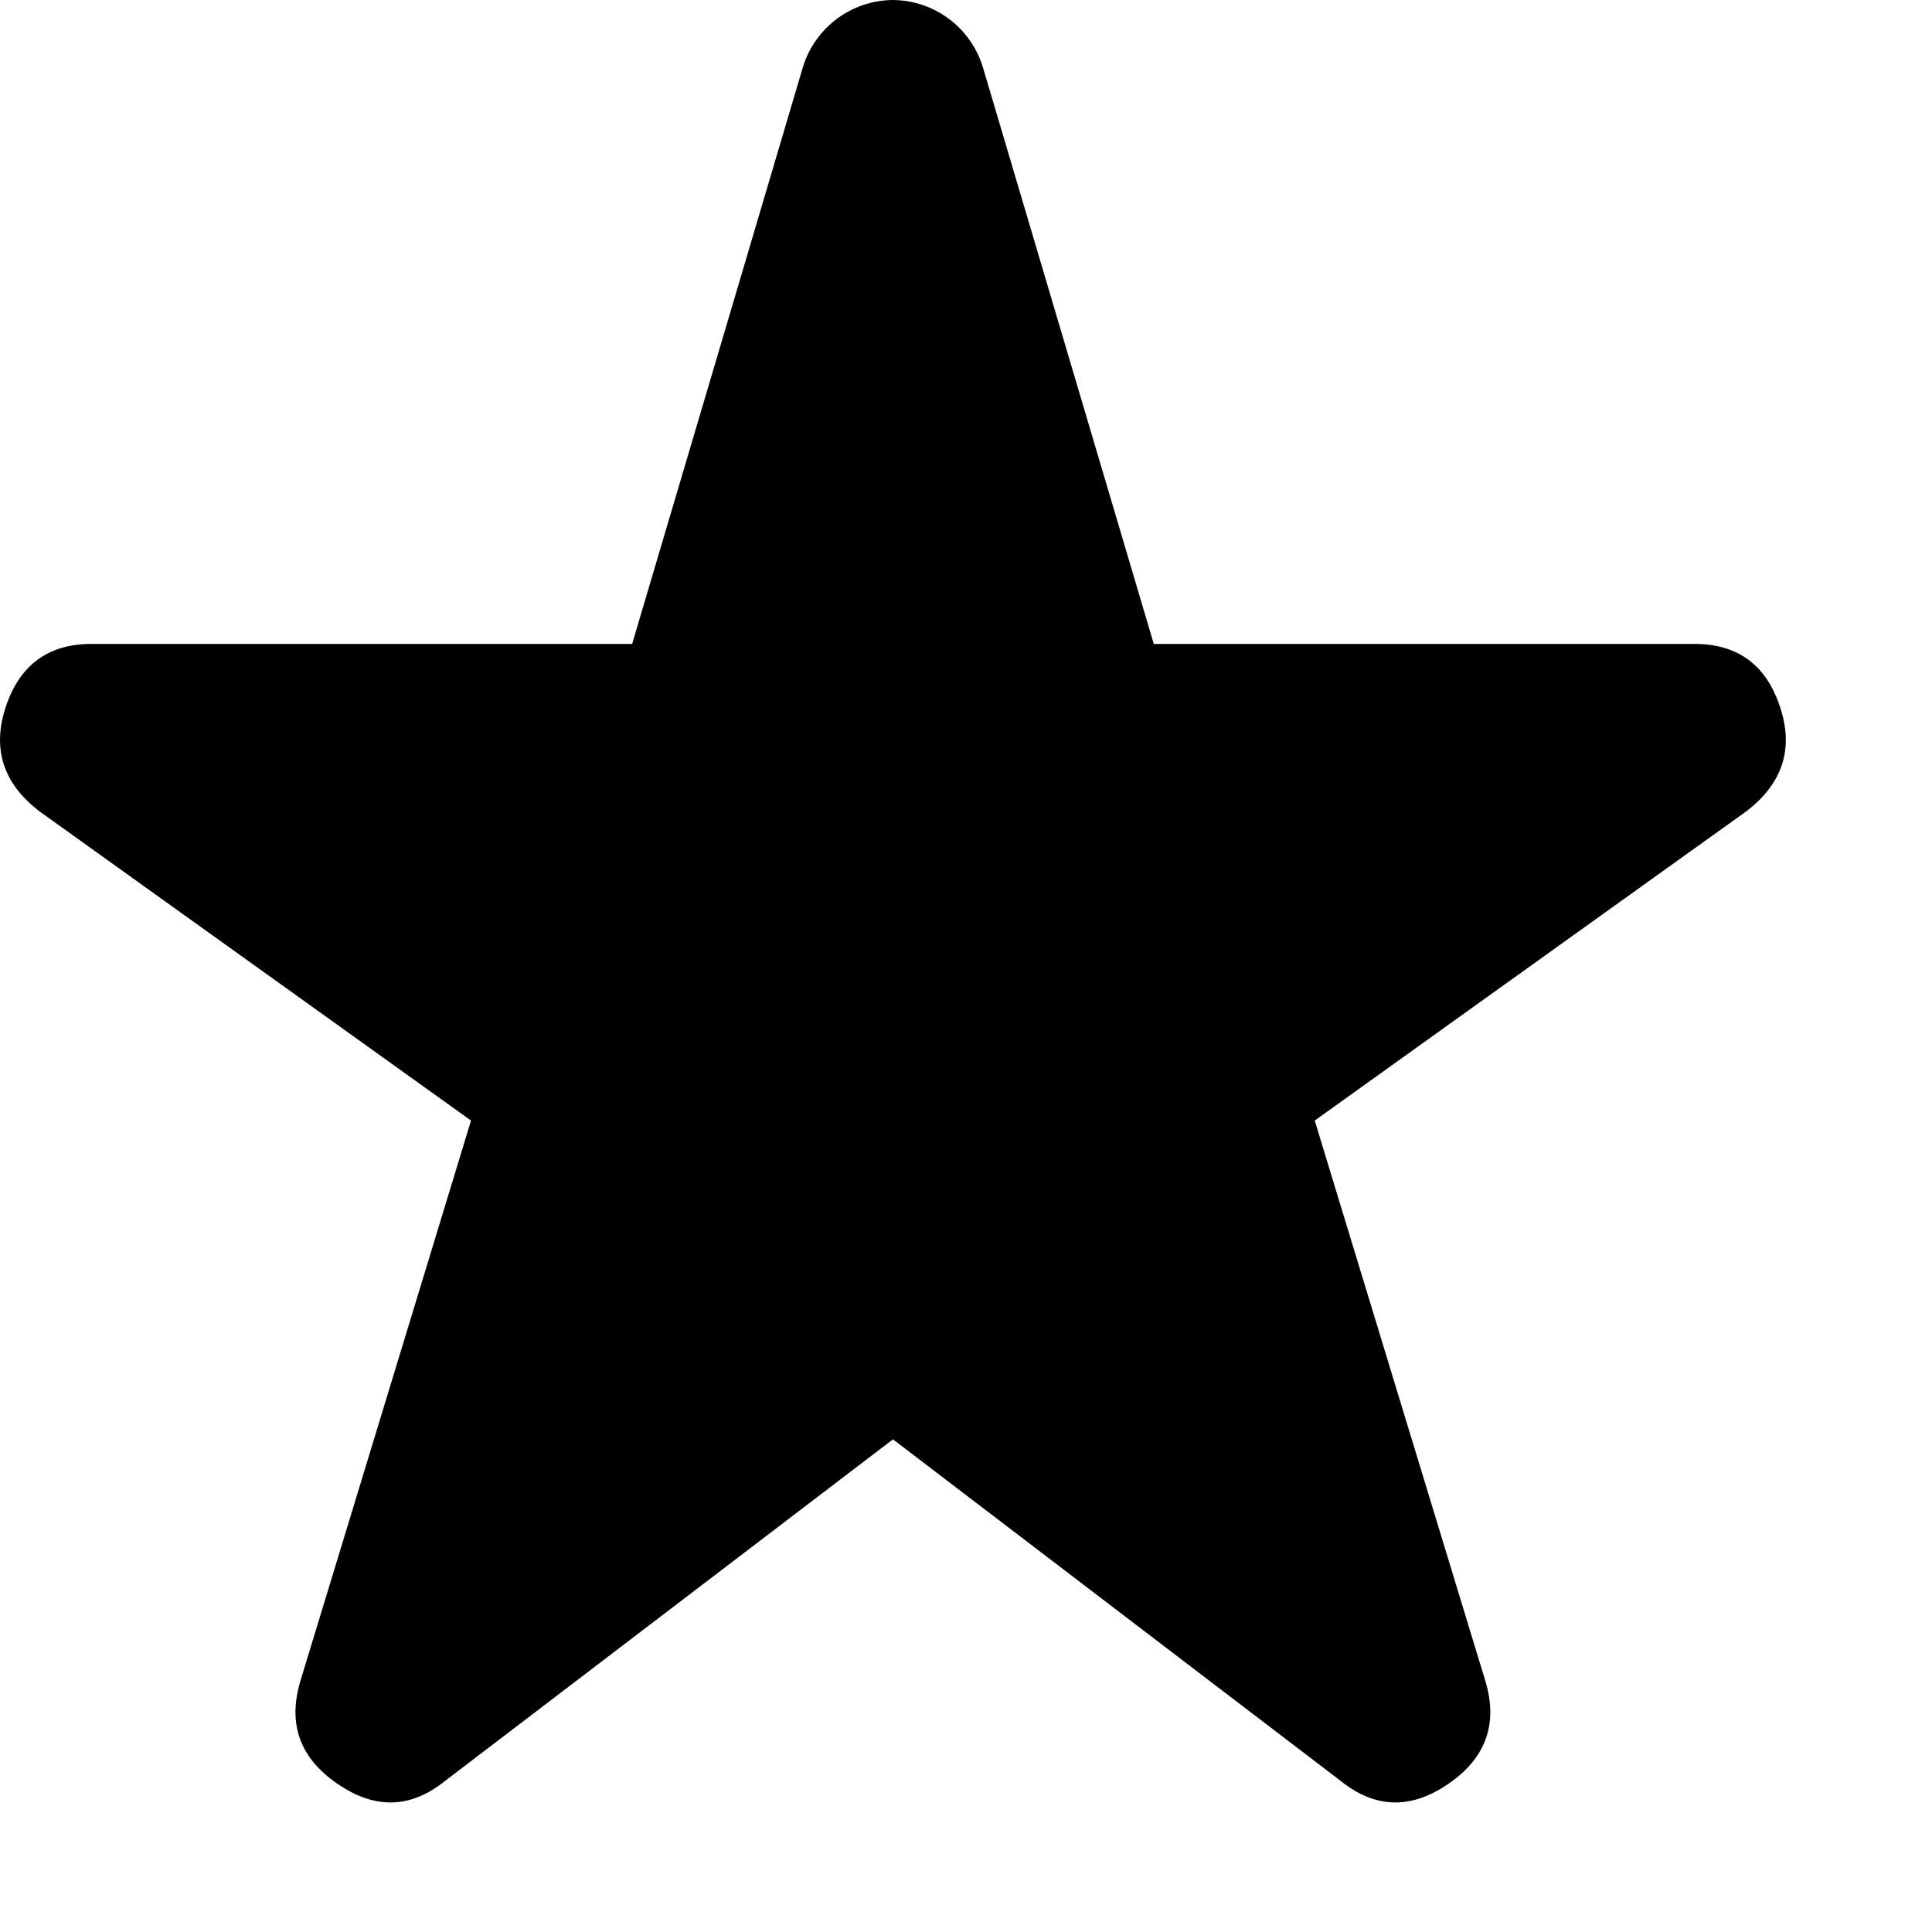
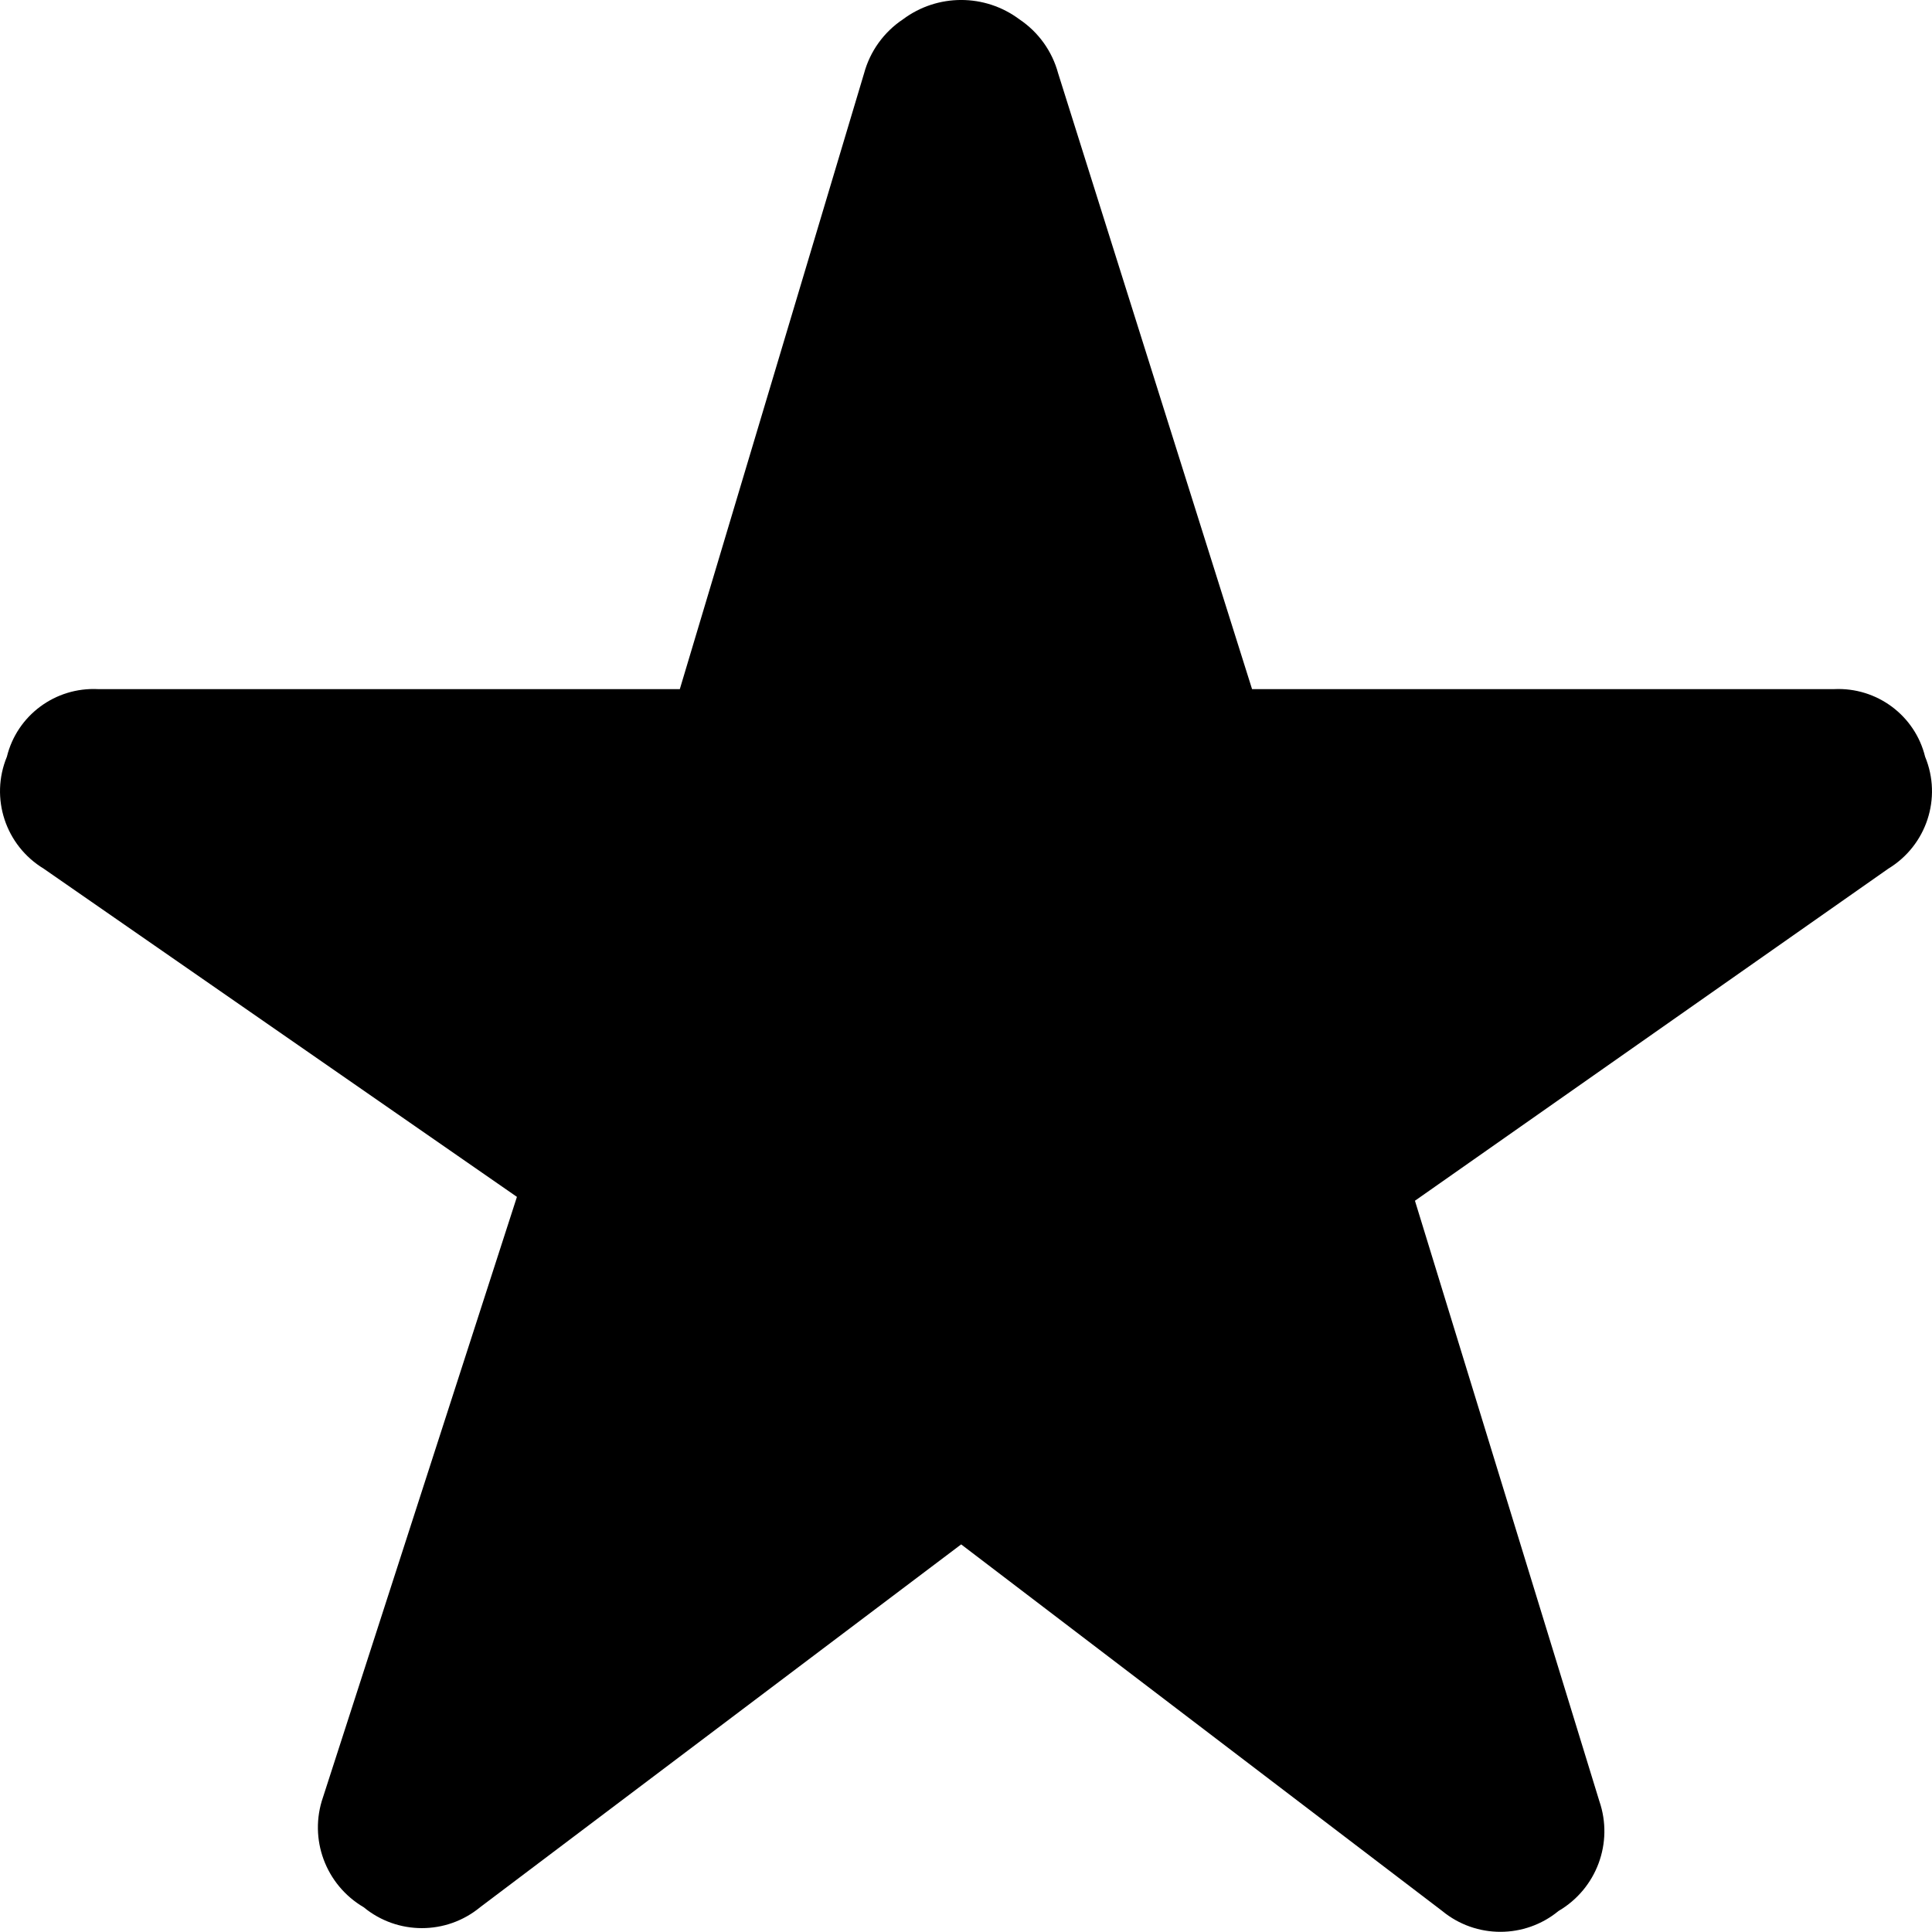
- <svg xmlns="http://www.w3.org/2000/svg" viewBox="0 0 10 10">
-   <path d="M2.305 9.217c-.178.144-.364.15-.558.016-.195-.133-.259-.31-.192-.533l.883-2.9L.205 4.2c-.189-.144-.247-.325-.175-.542.072-.216.22-.325.442-.325h2.8L4.155.35A.491.491 0 014.622 0a.491.491 0 01.466.35l.884 2.983h2.8c.222 0 .37.109.441.325.073.217.014.398-.175.542L6.805 5.8l.883 2.9c.067.222.003.4-.191.533-.195.134-.38.128-.559-.016L4.622 7.45 2.305 9.217z" />
+ <svg xmlns="http://www.w3.org/2000/svg" viewBox="0 0 16 16">
+   <path d="M3.976 15.795a.755.751 0 01-.964 0 .771.767 0 01-.337-.911l1.606-4.972L.362 7.194a.755.751 0 01-.305-.927.739.735 0 01.755-.56H5.63l1.526-5.1A.787.783 0 017.478.16a.803.8 0 01.964 0 .787.783 0 01.321.447l1.606 5.1h4.82a.739.735 0 01.754.56.755.751 0 01-.305.927l-3.92 2.75 1.527 4.972a.771.767 0 01-.338.91.755.751 0 01-.963 0L7.96 12.79z" />
</svg>
